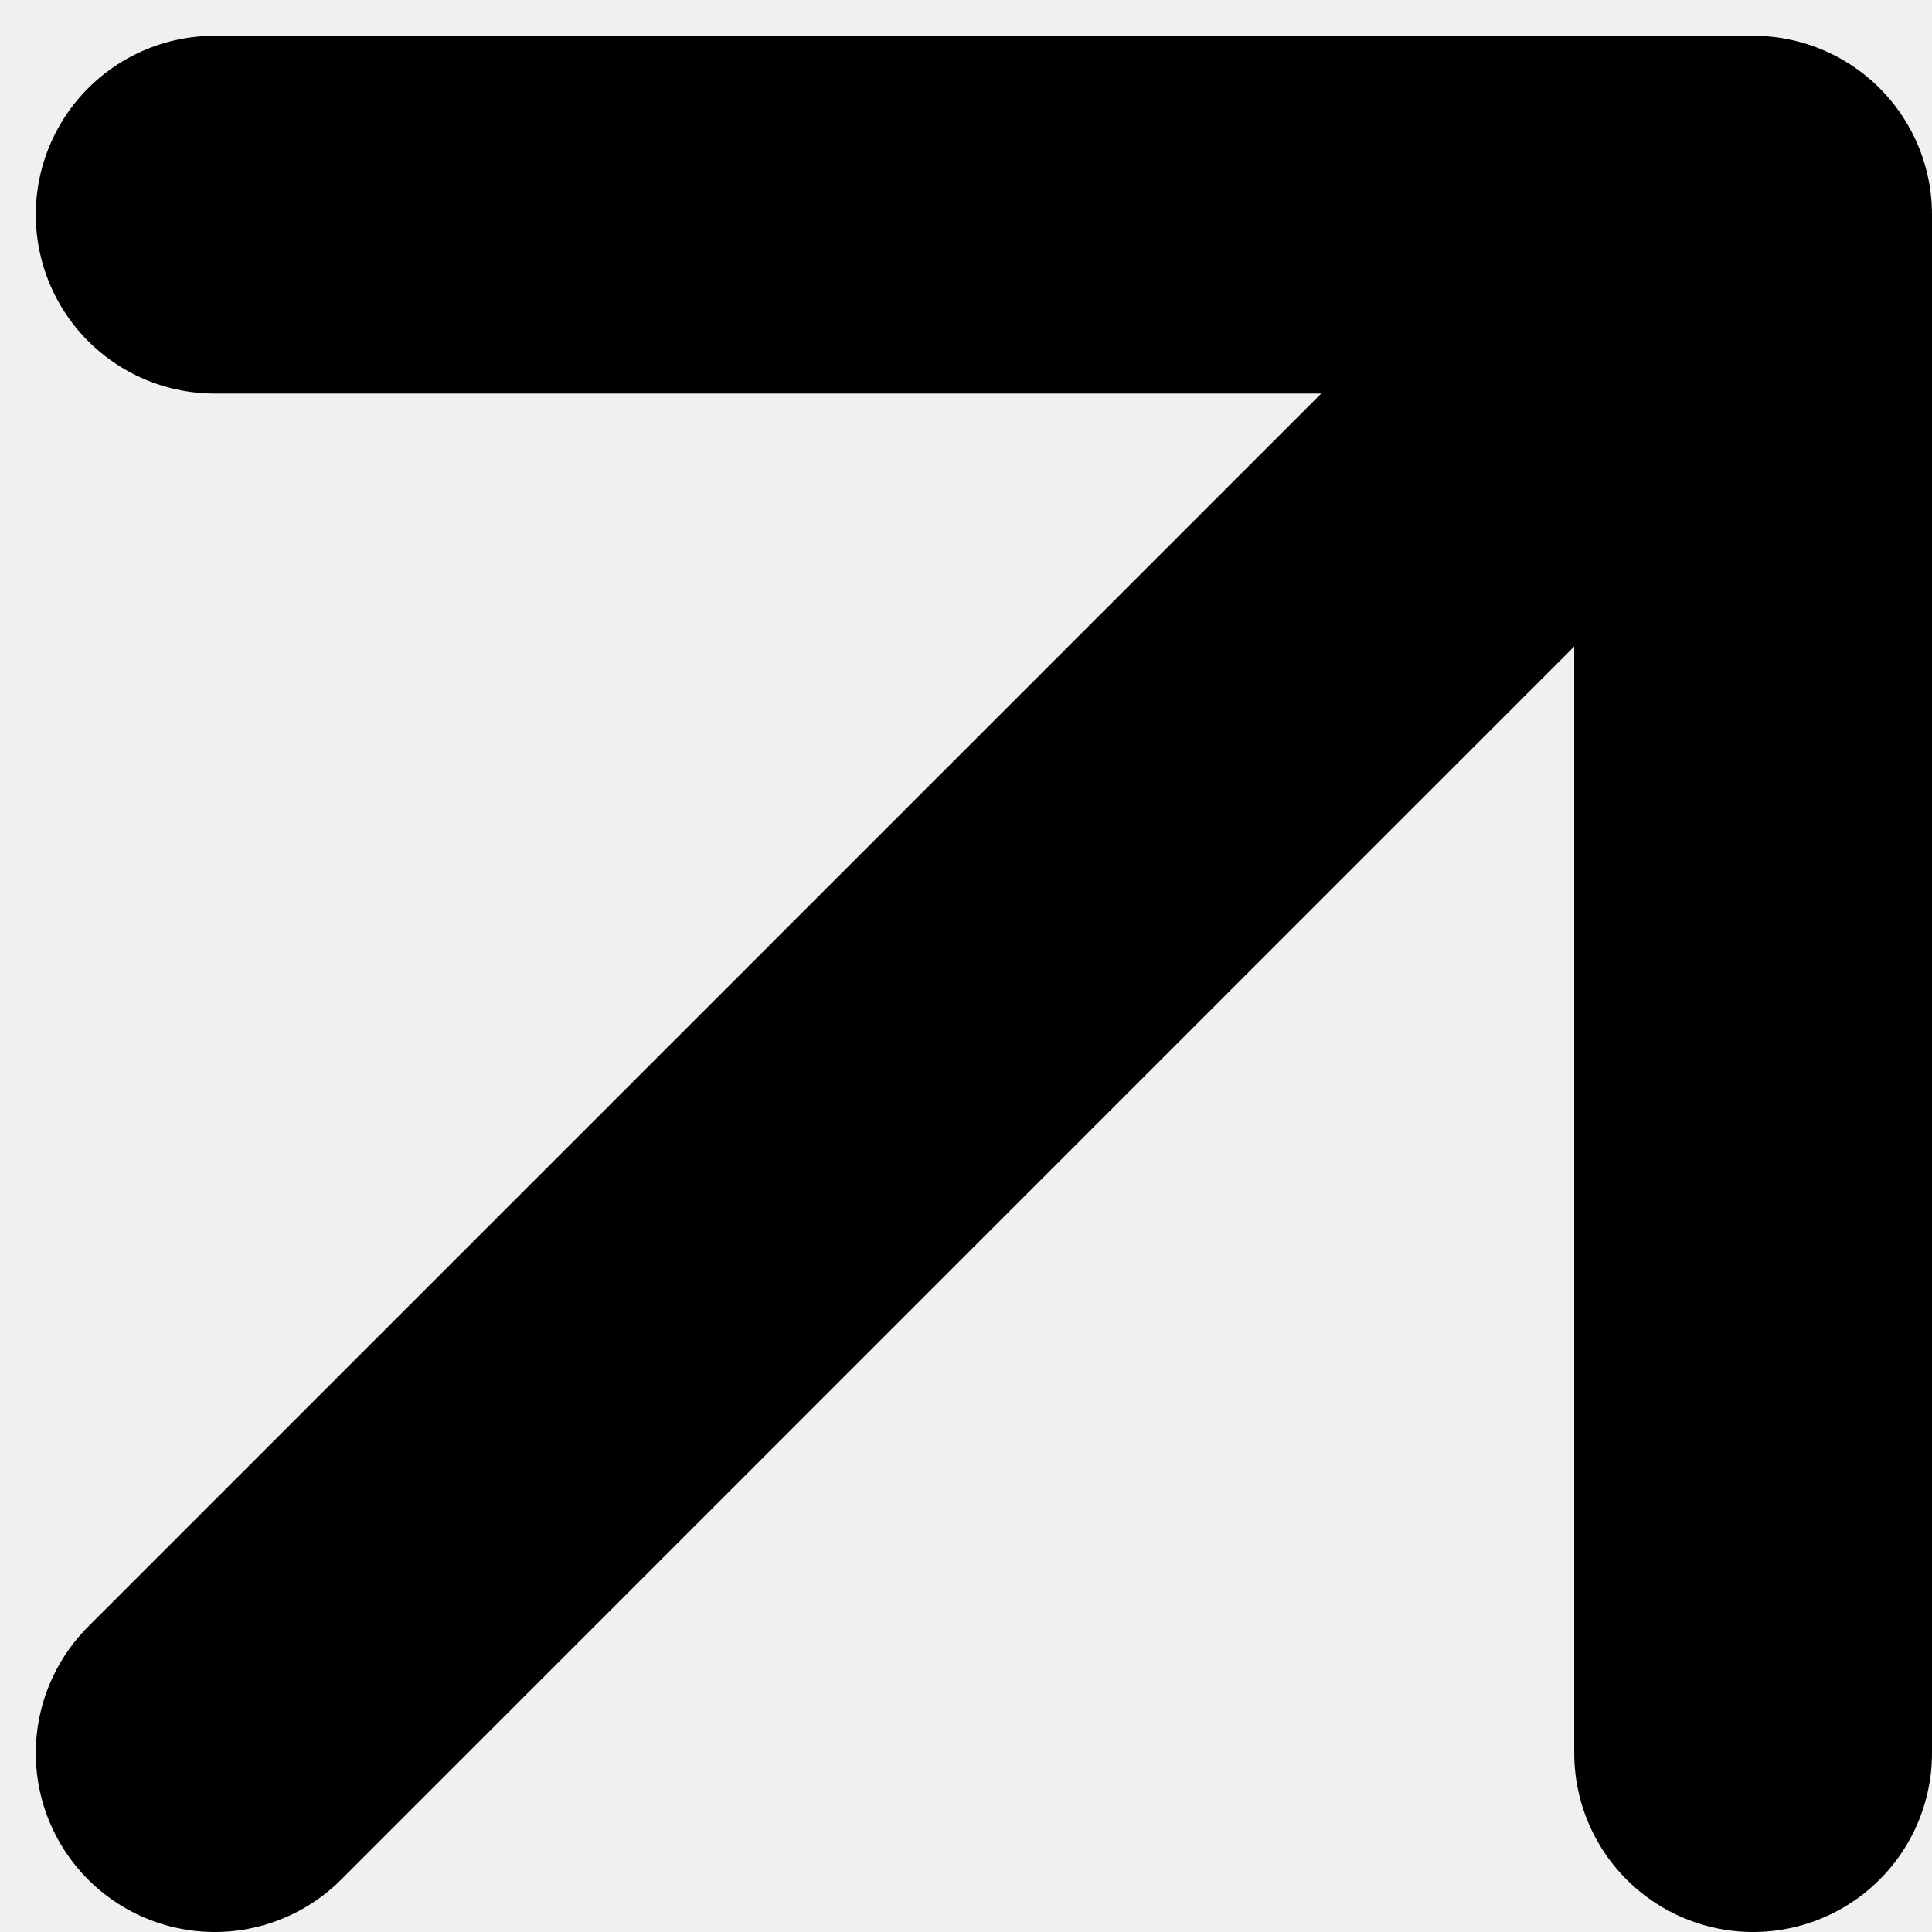
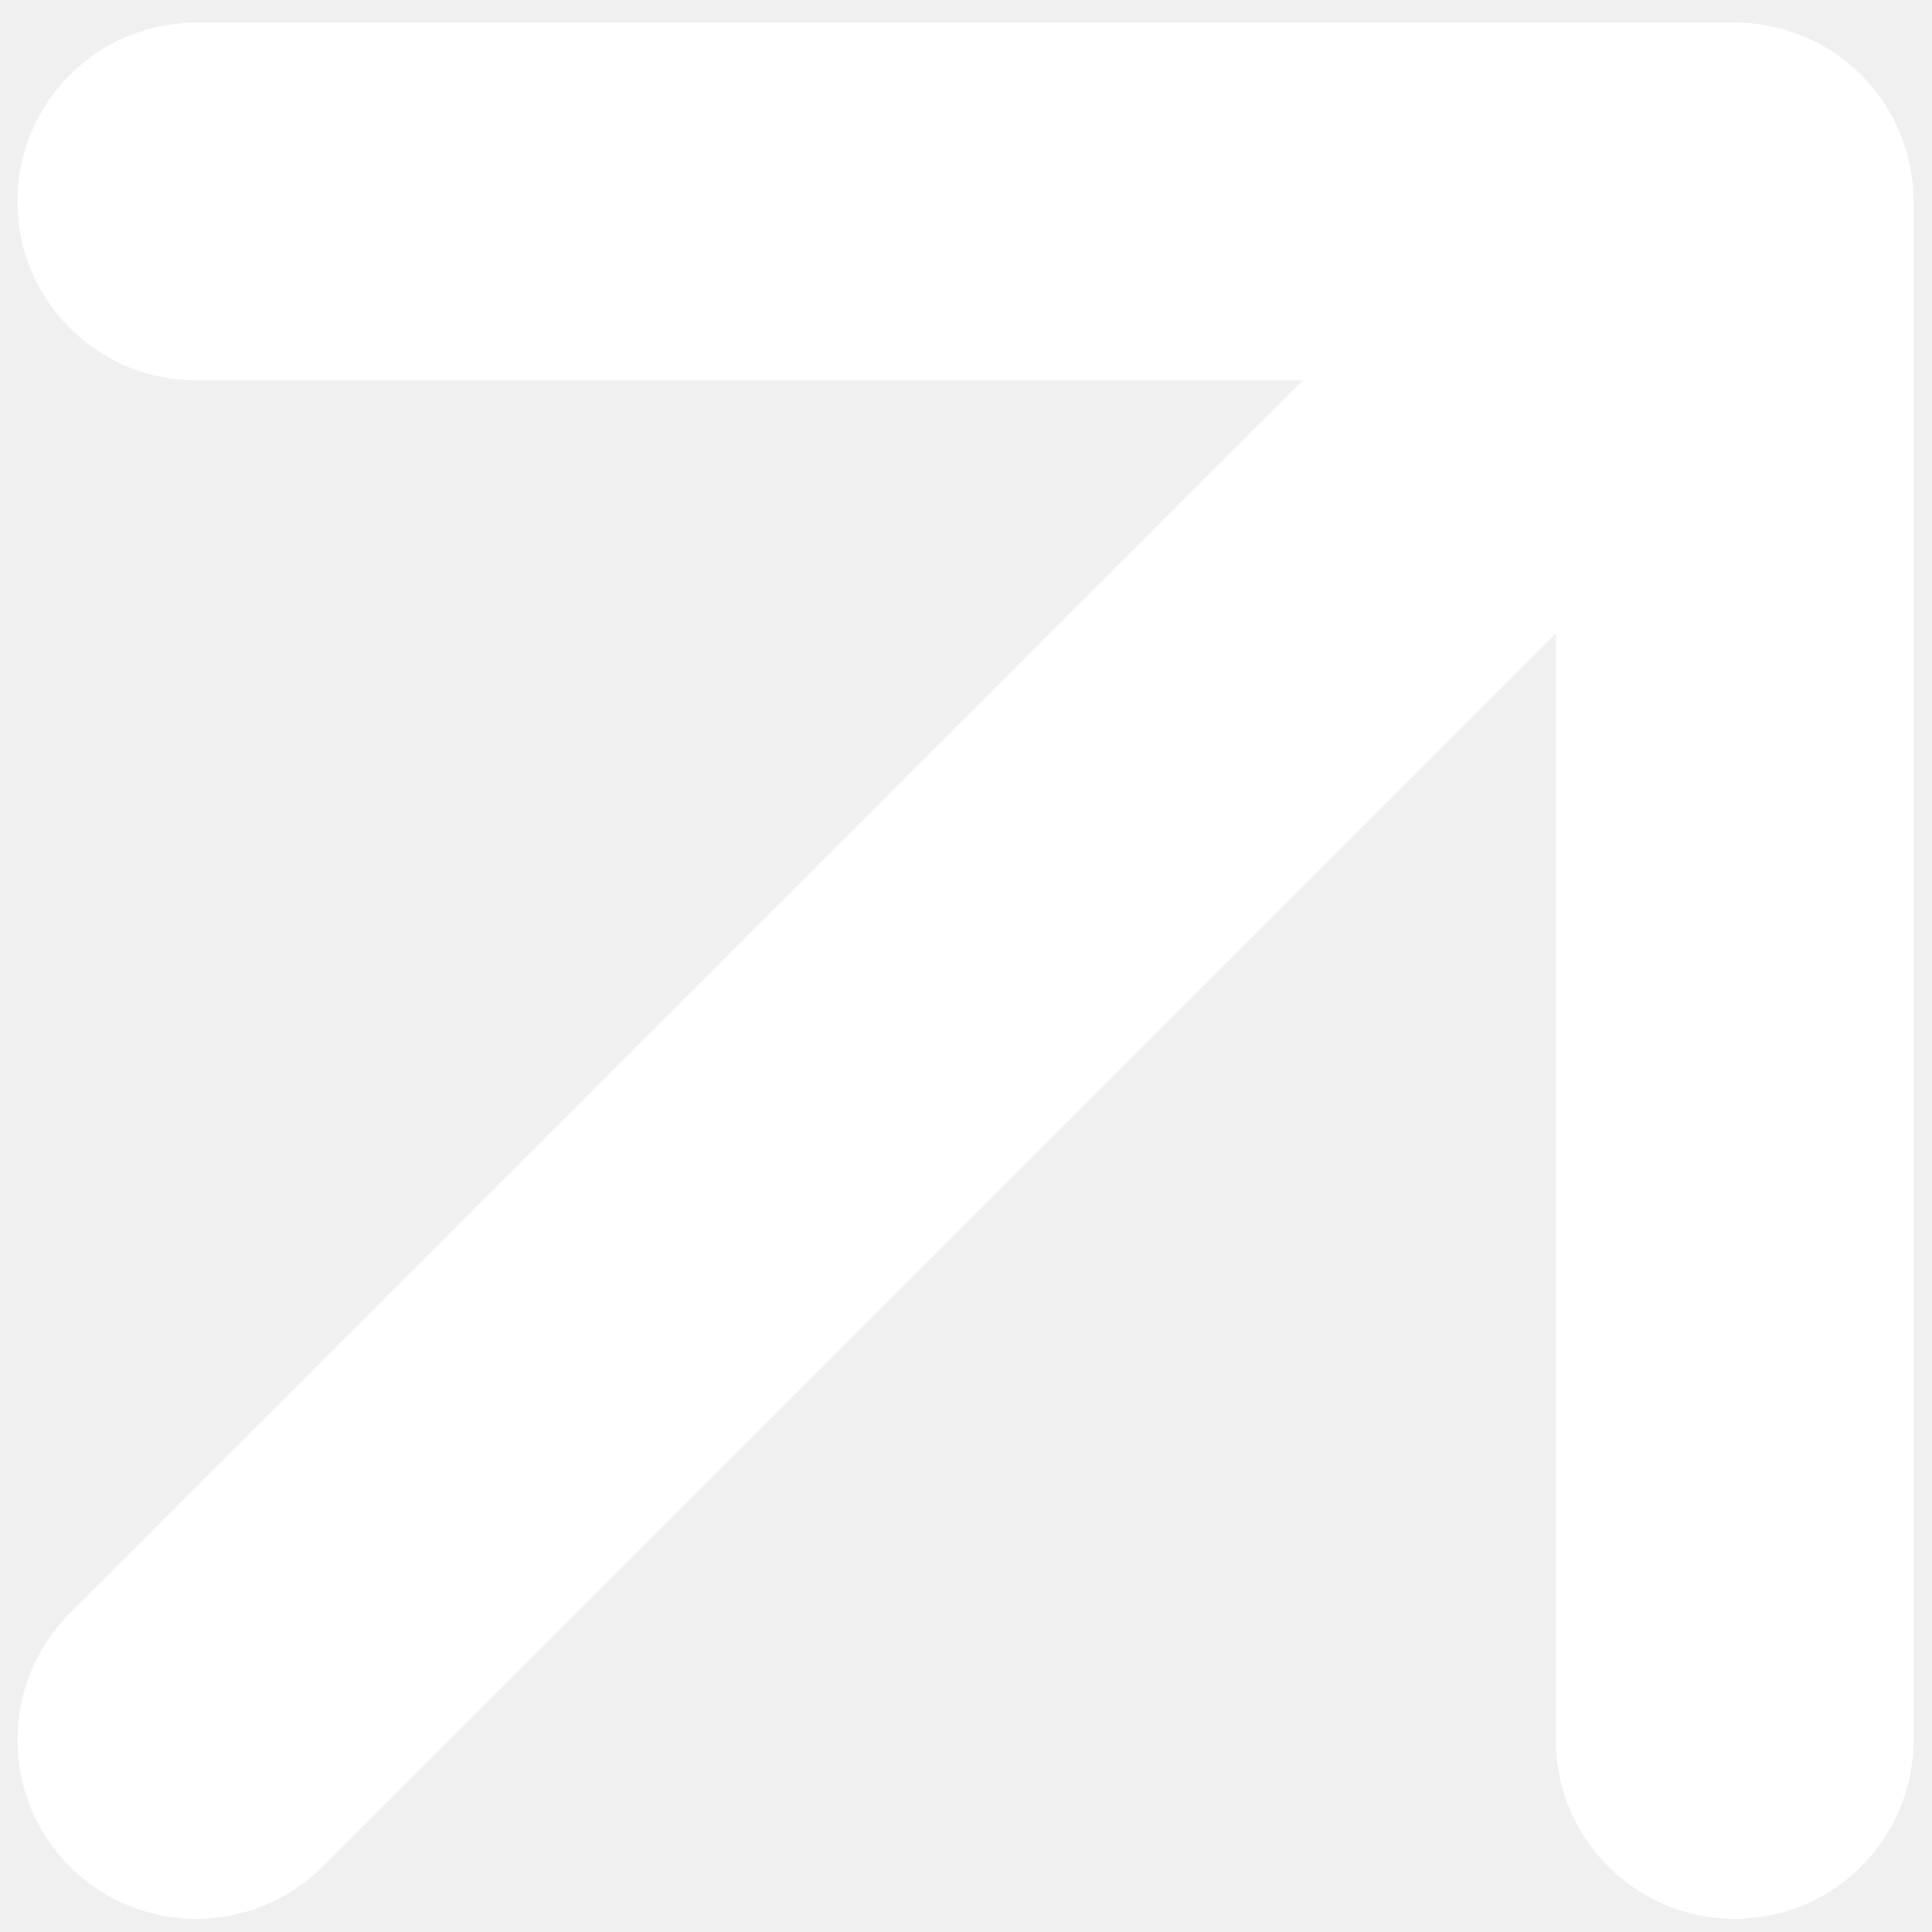
- <svg xmlns="http://www.w3.org/2000/svg" width="27" height="27" viewBox="0 0 27 27" fill="none">
-   <path d="M3 24.5L24.5 3M24.5 3H3M24.5 3V24.5" stroke="black" stroke-width="5" stroke-linecap="round" stroke-linejoin="round" />
+ <svg xmlns="http://www.w3.org/2000/svg" width="27" height="27" viewBox="0 0 27 27" fill="none" version="1.1" id="svg1">
+   <defs id="defs1" />
+   <path d="M 2.743,24.316 24.243,2.816 m 0,0 H 2.743 m 21.5,0 V 24.316" stroke="#000000" stroke-width="5" stroke-linecap="round" stroke-linejoin="round" id="path1" style="fill:#f9f9f9;stroke:#ffffff;stroke-opacity:1" />
</svg>
